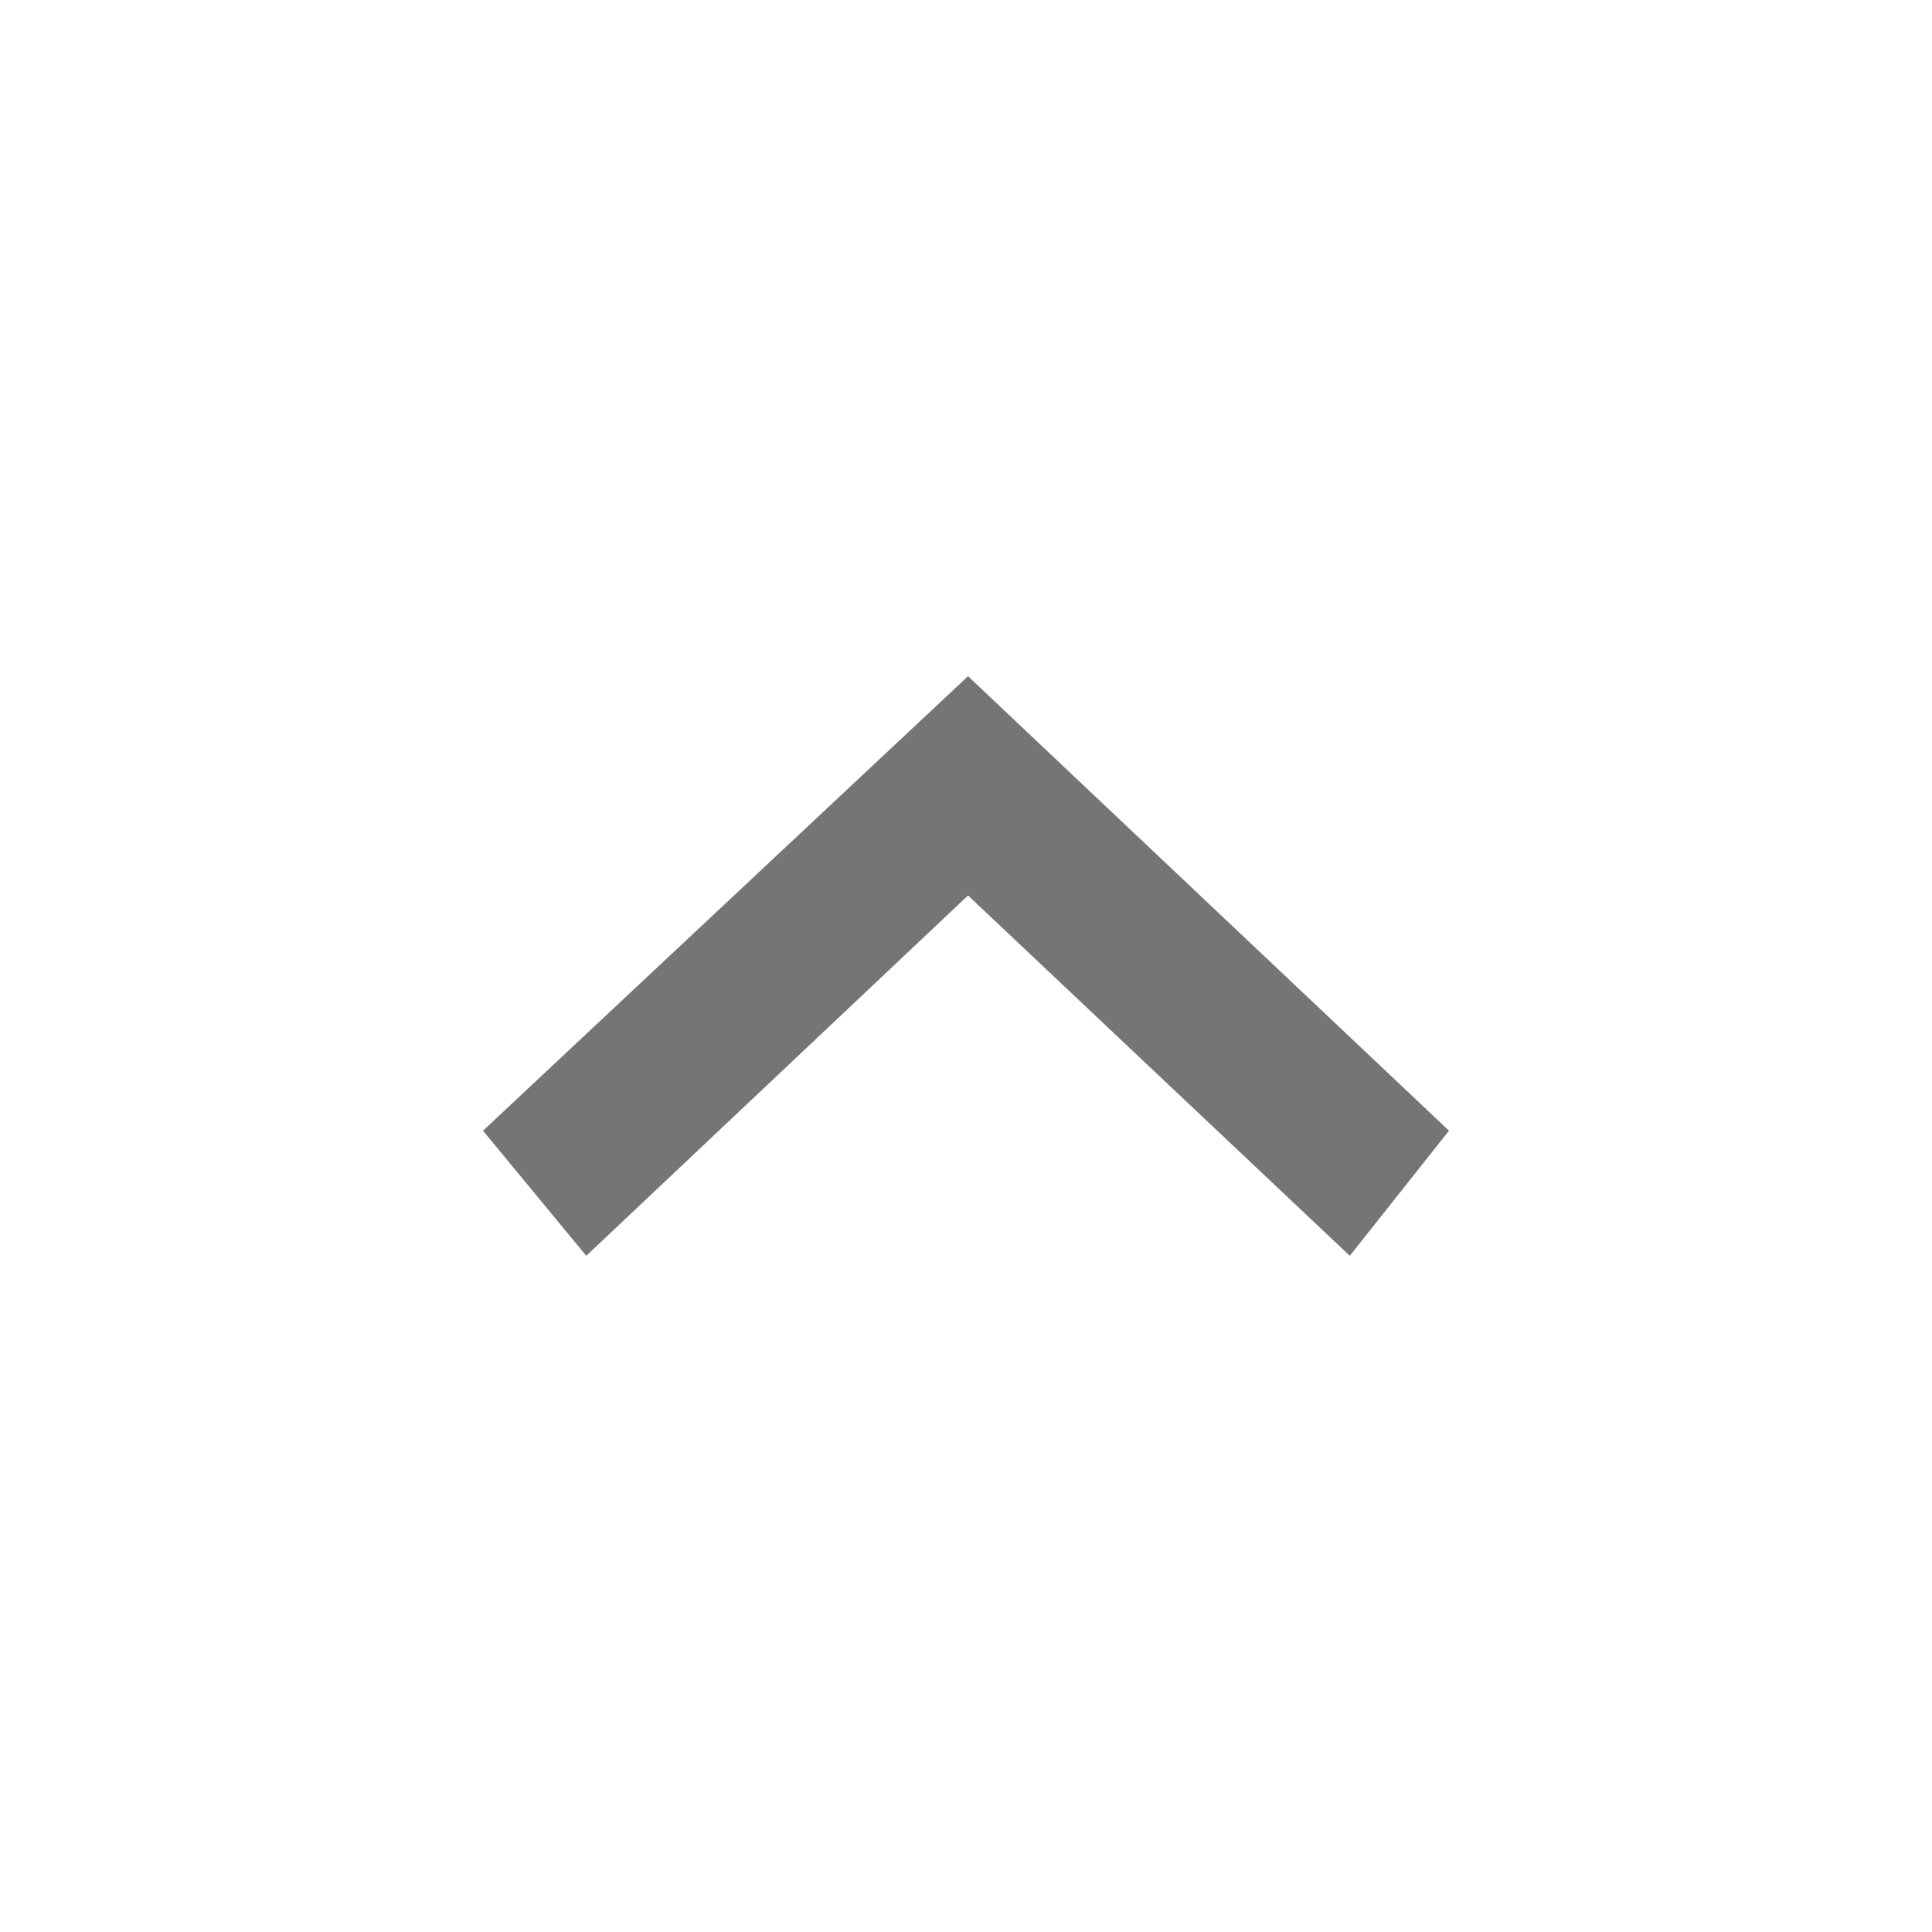
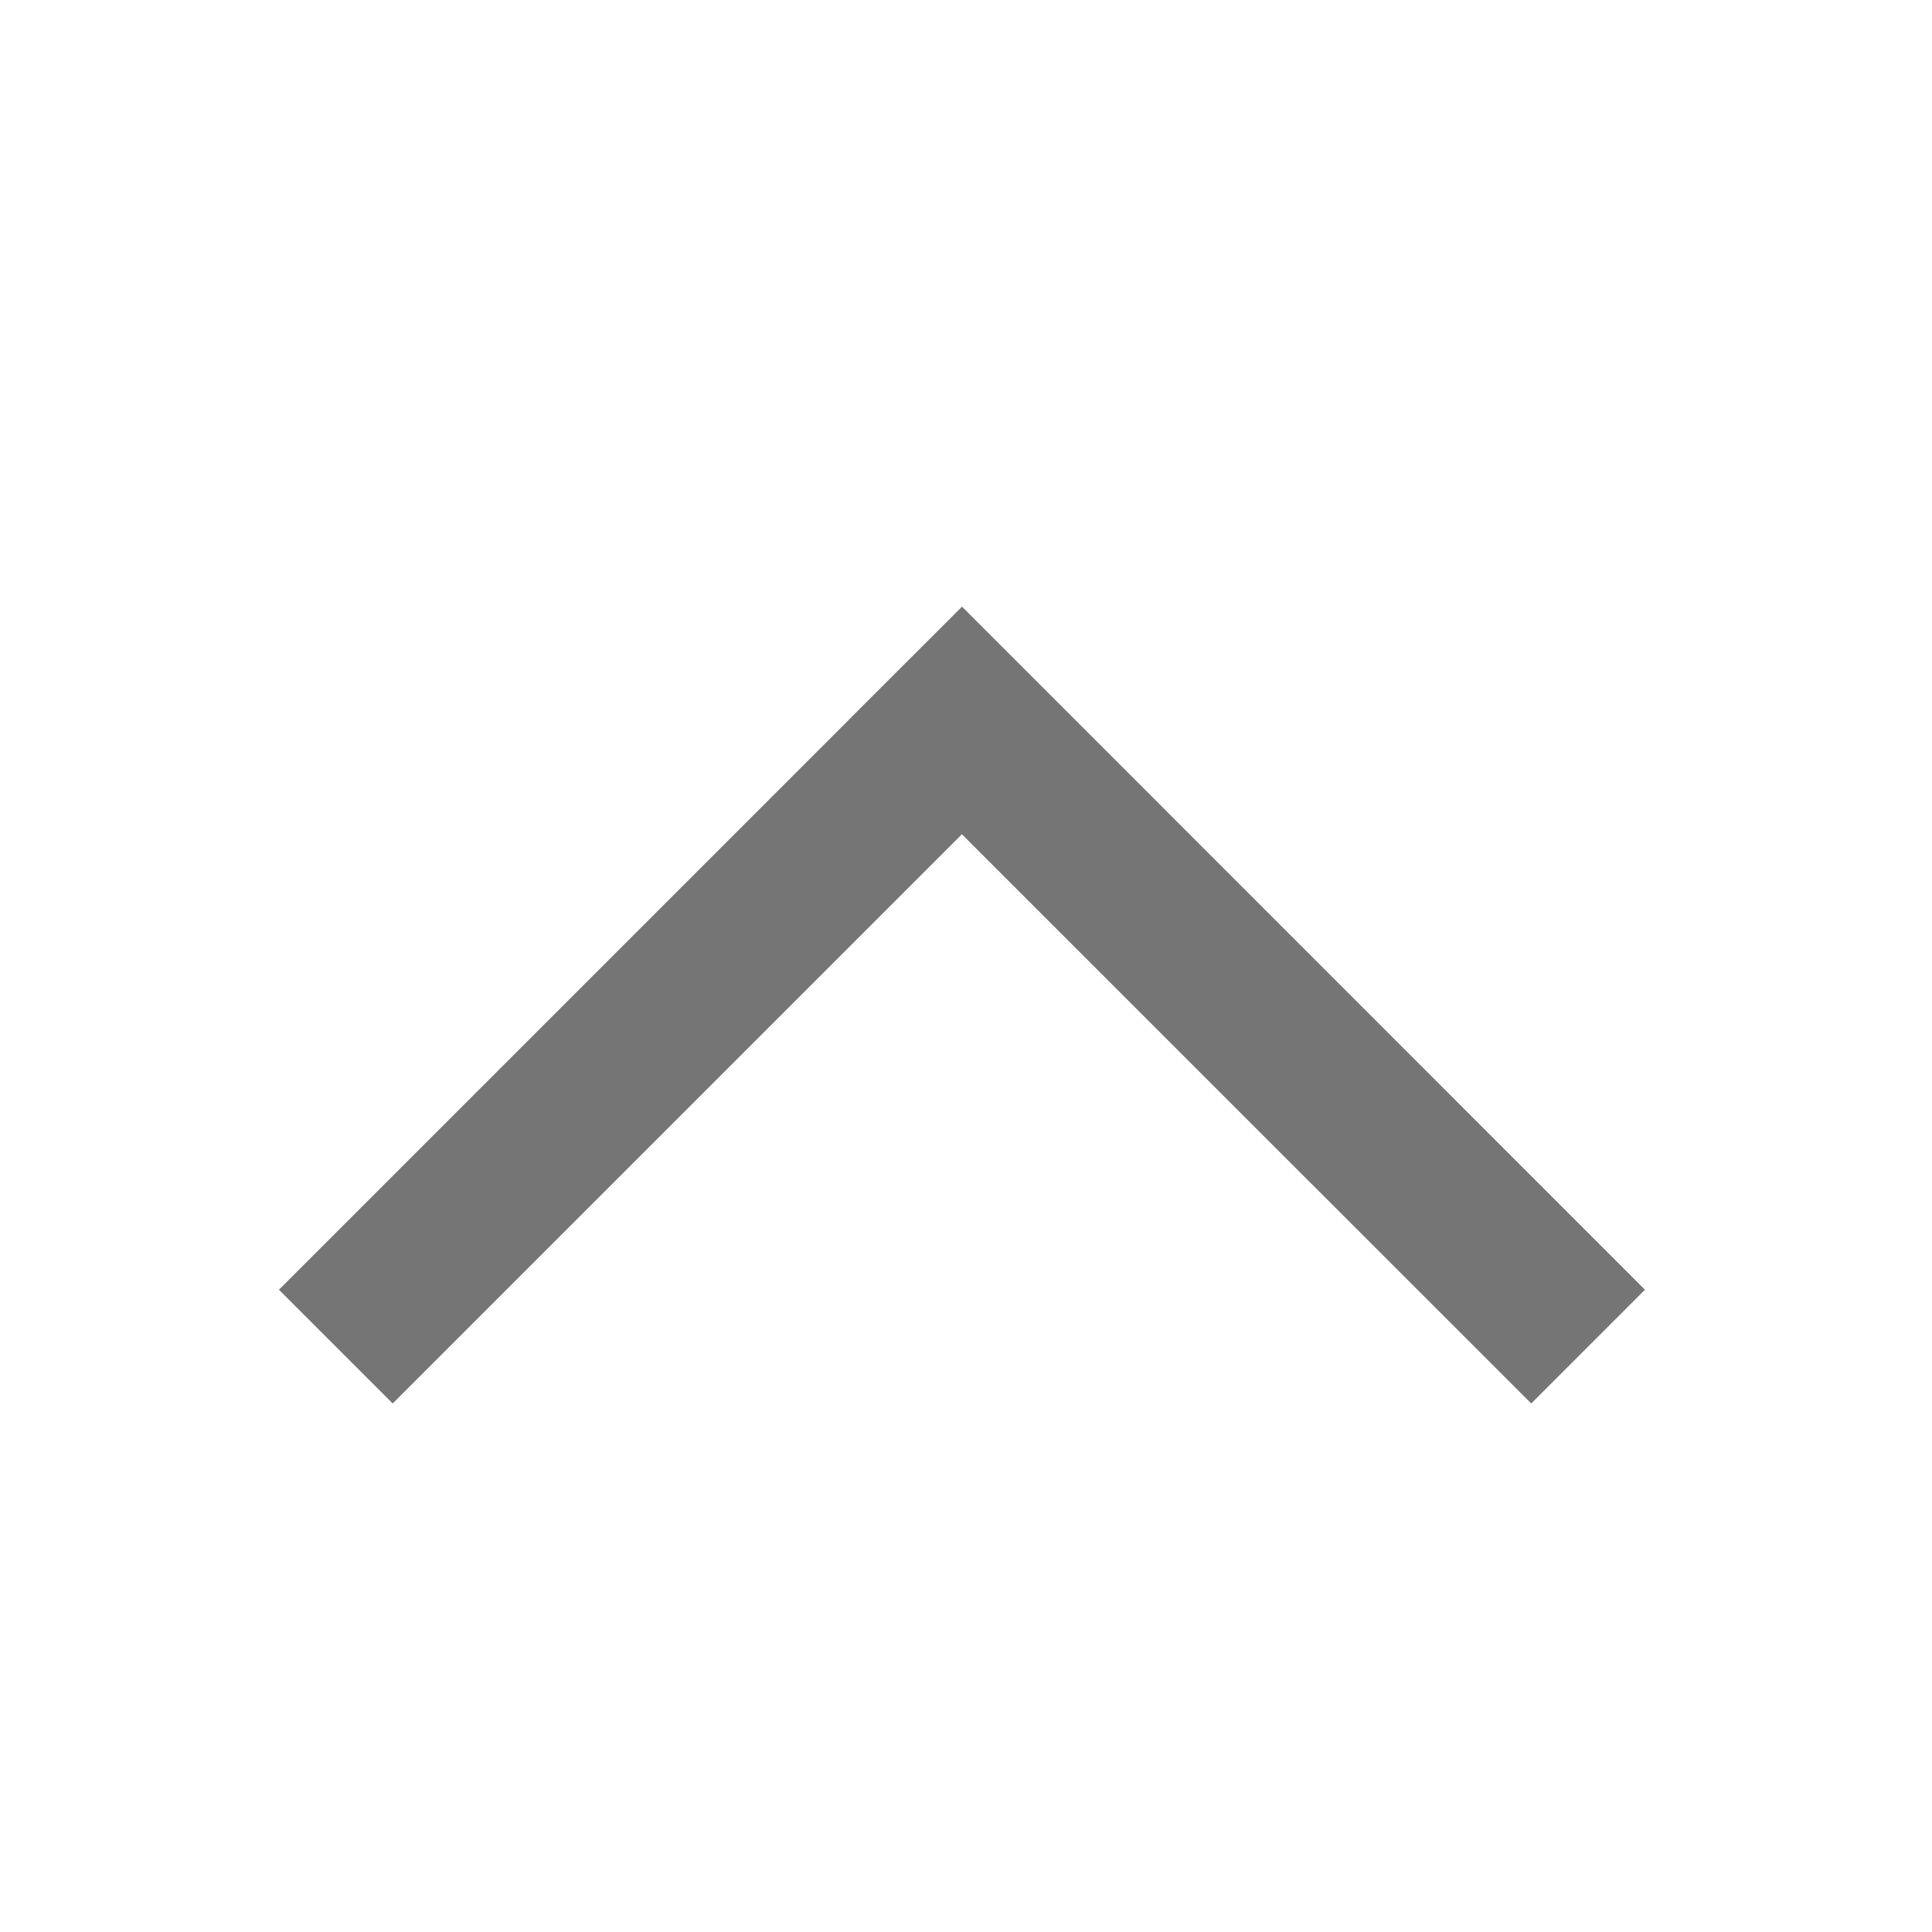
- <svg xmlns="http://www.w3.org/2000/svg" width="20" height="20" viewBox="0 0 20 20" fill="none">
-   <path fill-rule="evenodd" clip-rule="evenodd" d="M6.069 13L5 11.705L10.021 7L15 11.705L13.973 13L10.021 9.27L6.069 13Z" fill="#757575" />
+ <svg xmlns="http://www.w3.org/2000/svg" width="16" height="16" viewBox="0 0 16 16" fill="none">
+   <path d="M7.024 5.967V5.966L7.967 5.024L13.623 10.681L12.681 11.623L7.966 6.909L3.252 11.623L2.31 10.681L7.024 5.967Z" fill="#757575" />
</svg>
